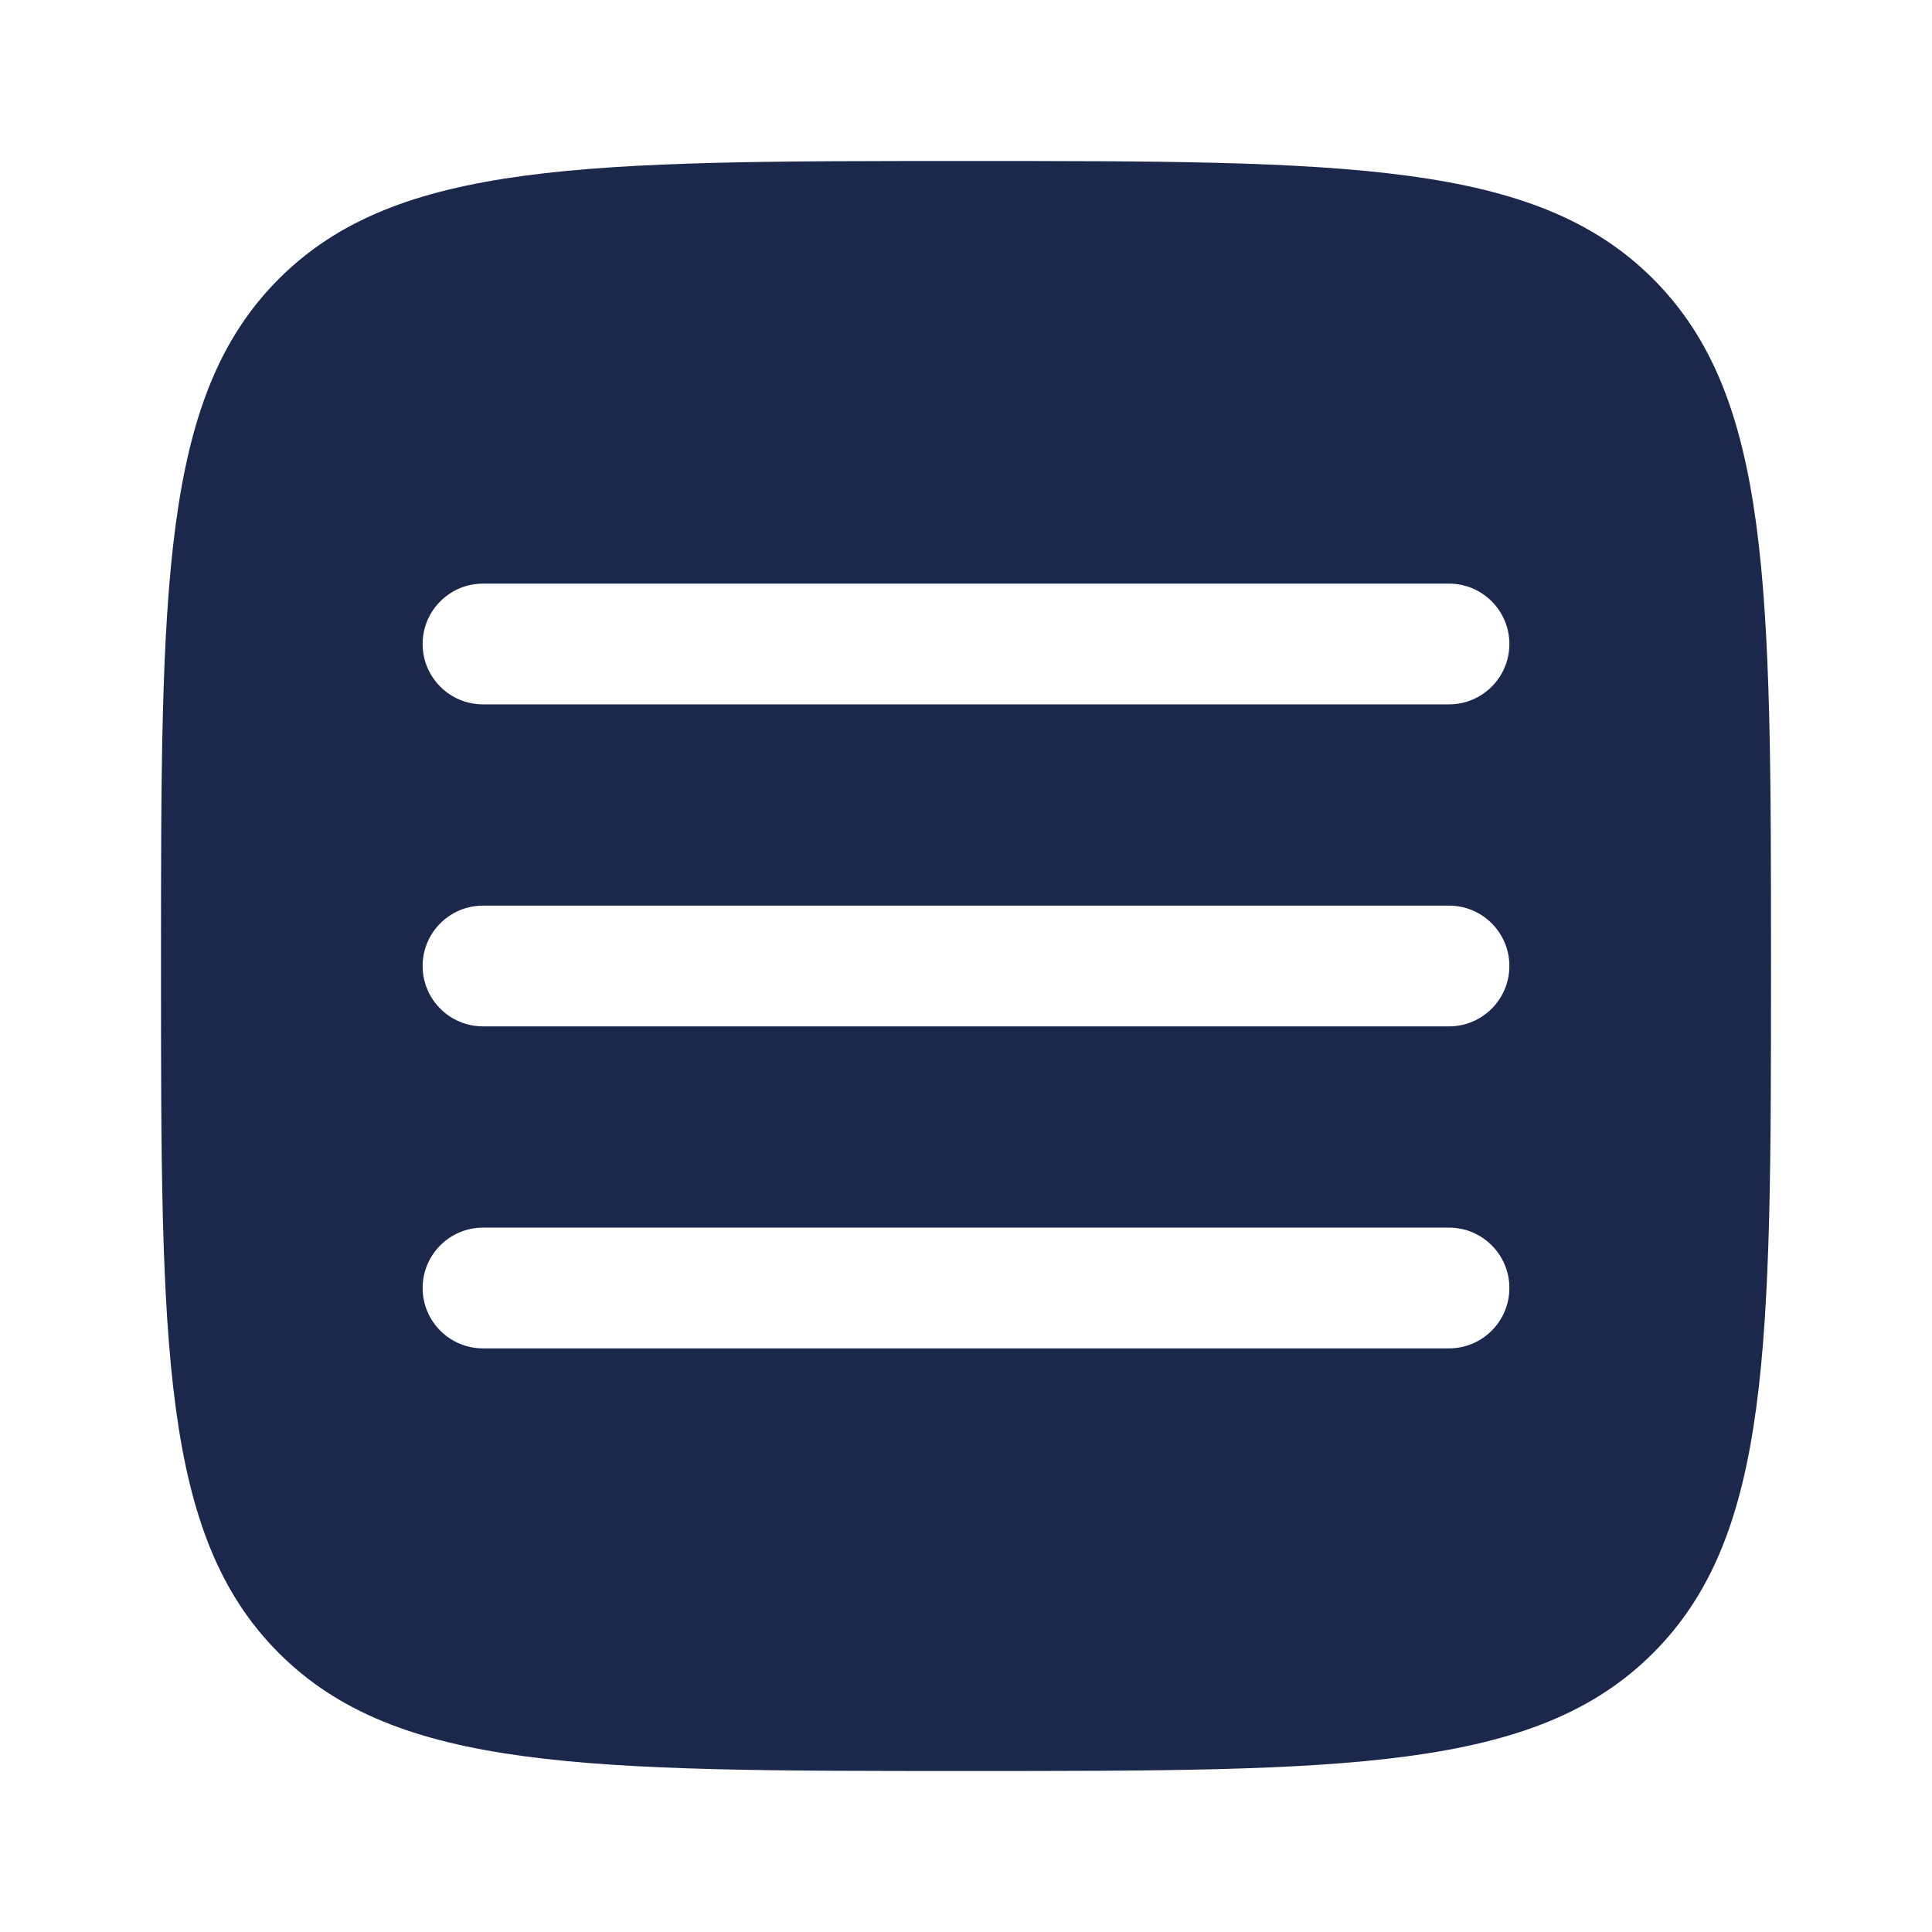
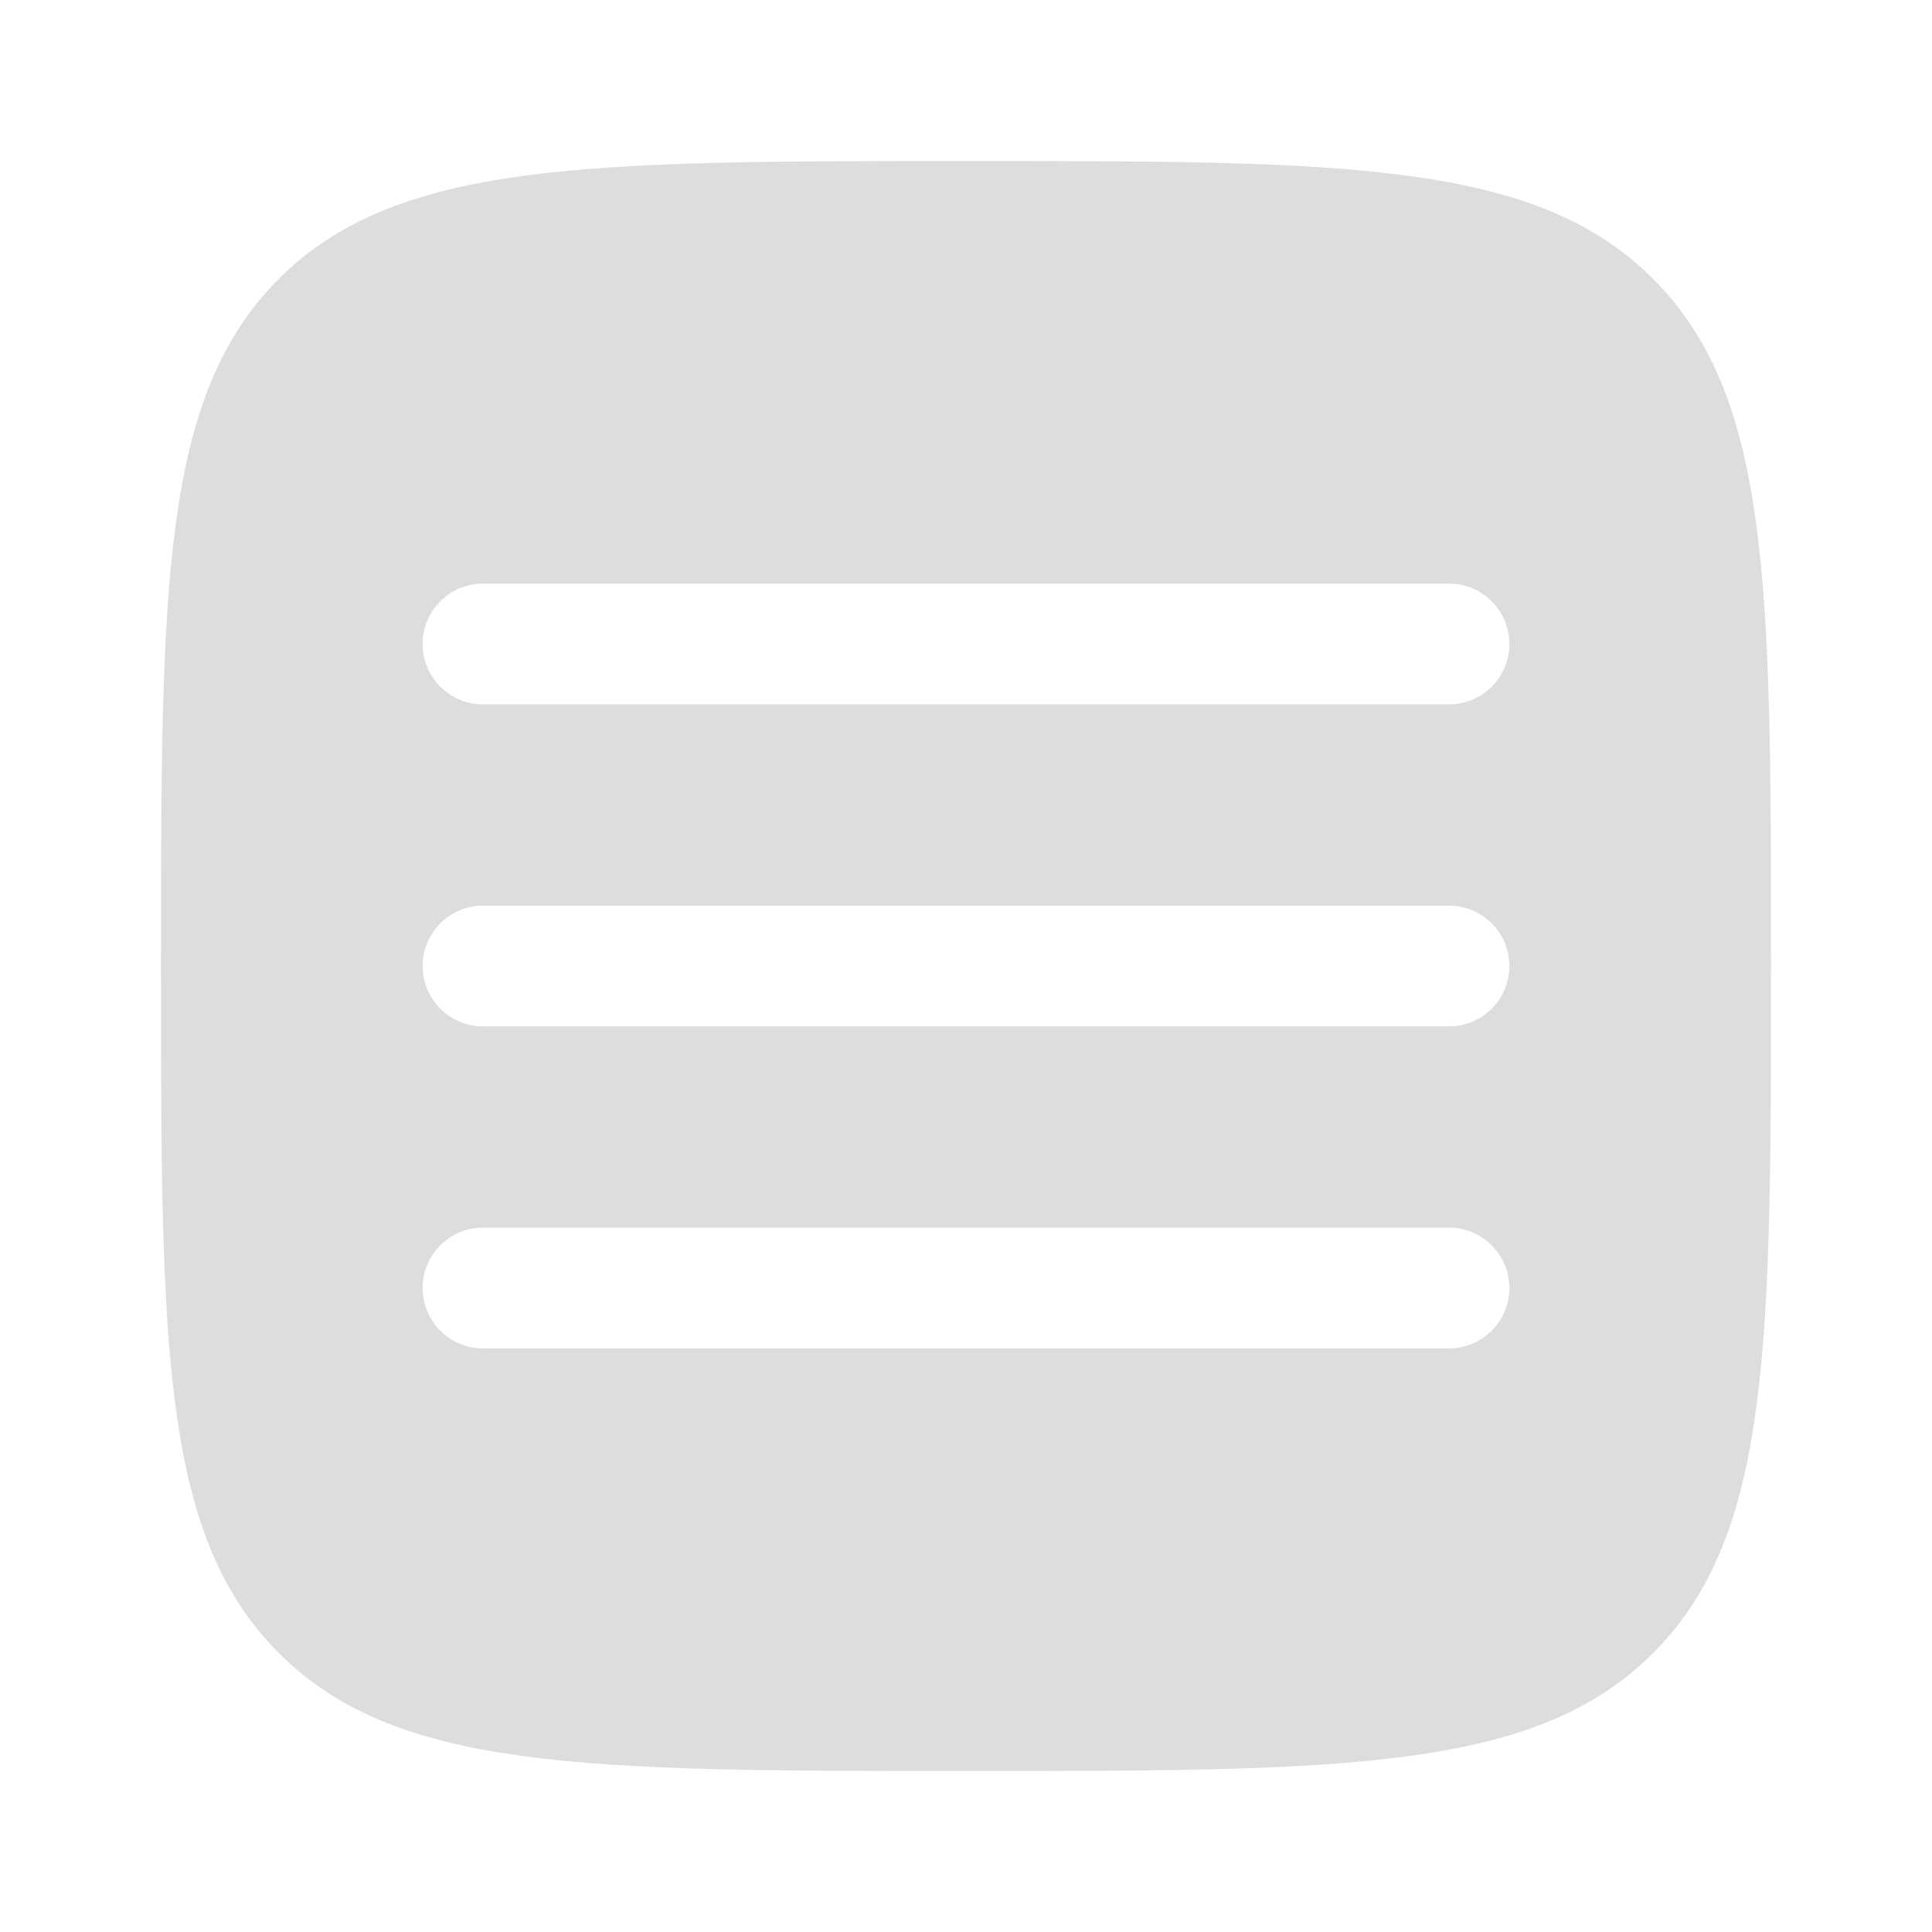
<svg xmlns="http://www.w3.org/2000/svg" width="800px" height="800px" viewBox="0 0 24 24" fill="none">
-   <path fill-rule="evenodd" clip-rule="evenodd" d="M3.464 20.535C4.929 22 7.286 22 12 22C16.714 22 19.071 22 20.535 20.535C22 19.071 22 16.714 22 12C22 7.286 22 4.929 20.535 3.464C19.071 2 16.714 2 12 2C7.286 2 4.929 2 3.464 3.464C2 4.929 2 7.286 2 12C2 16.714 2 19.071 3.464 20.535ZM18.75 16C18.75 16.414 18.414 16.75 18 16.75H6C5.586 16.75 5.25 16.414 5.25 16C5.25 15.586 5.586 15.25 6 15.25H18C18.414 15.25 18.75 15.586 18.75 16ZM18 12.75C18.414 12.75 18.75 12.414 18.75 12C18.75 11.586 18.414 11.25 18 11.25H6C5.586 11.25 5.25 11.586 5.25 12C5.25 12.414 5.586 12.75 6 12.75H18ZM18.75 8C18.75 8.414 18.414 8.75 18 8.75H6C5.586 8.75 5.25 8.414 5.25 8C5.25 7.586 5.586 7.25 6 7.25H18C18.414 7.25 18.75 7.586 18.75 8Z" fill="#1C274C" />
+   <path fill-rule="evenodd" clip-rule="evenodd" d="M3.464 20.535C4.929 22 7.286 22 12 22C16.714 22 19.071 22 20.535 20.535C22 19.071 22 16.714 22 12C22 7.286 22 4.929 20.535 3.464C19.071 2 16.714 2 12 2C7.286 2 4.929 2 3.464 3.464C2 4.929 2 7.286 2 12C2 16.714 2 19.071 3.464 20.535ZM18.75 16C18.75 16.414 18.414 16.75 18 16.75H6C5.586 16.75 5.25 16.414 5.25 16C5.25 15.586 5.586 15.25 6 15.25H18C18.414 15.25 18.75 15.586 18.75 16ZM18 12.75C18.414 12.75 18.75 12.414 18.75 12C18.75 11.586 18.414 11.25 18 11.25H6C5.586 11.25 5.25 11.586 5.25 12C5.25 12.414 5.586 12.75 6 12.75H18ZM18.75 8C18.75 8.414 18.414 8.75 18 8.75H6C5.586 8.75 5.25 8.414 5.25 8C5.25 7.586 5.586 7.25 6 7.25H18C18.414 7.25 18.75 7.586 18.75 8Z" fill="#DDDDDD" />
</svg>
